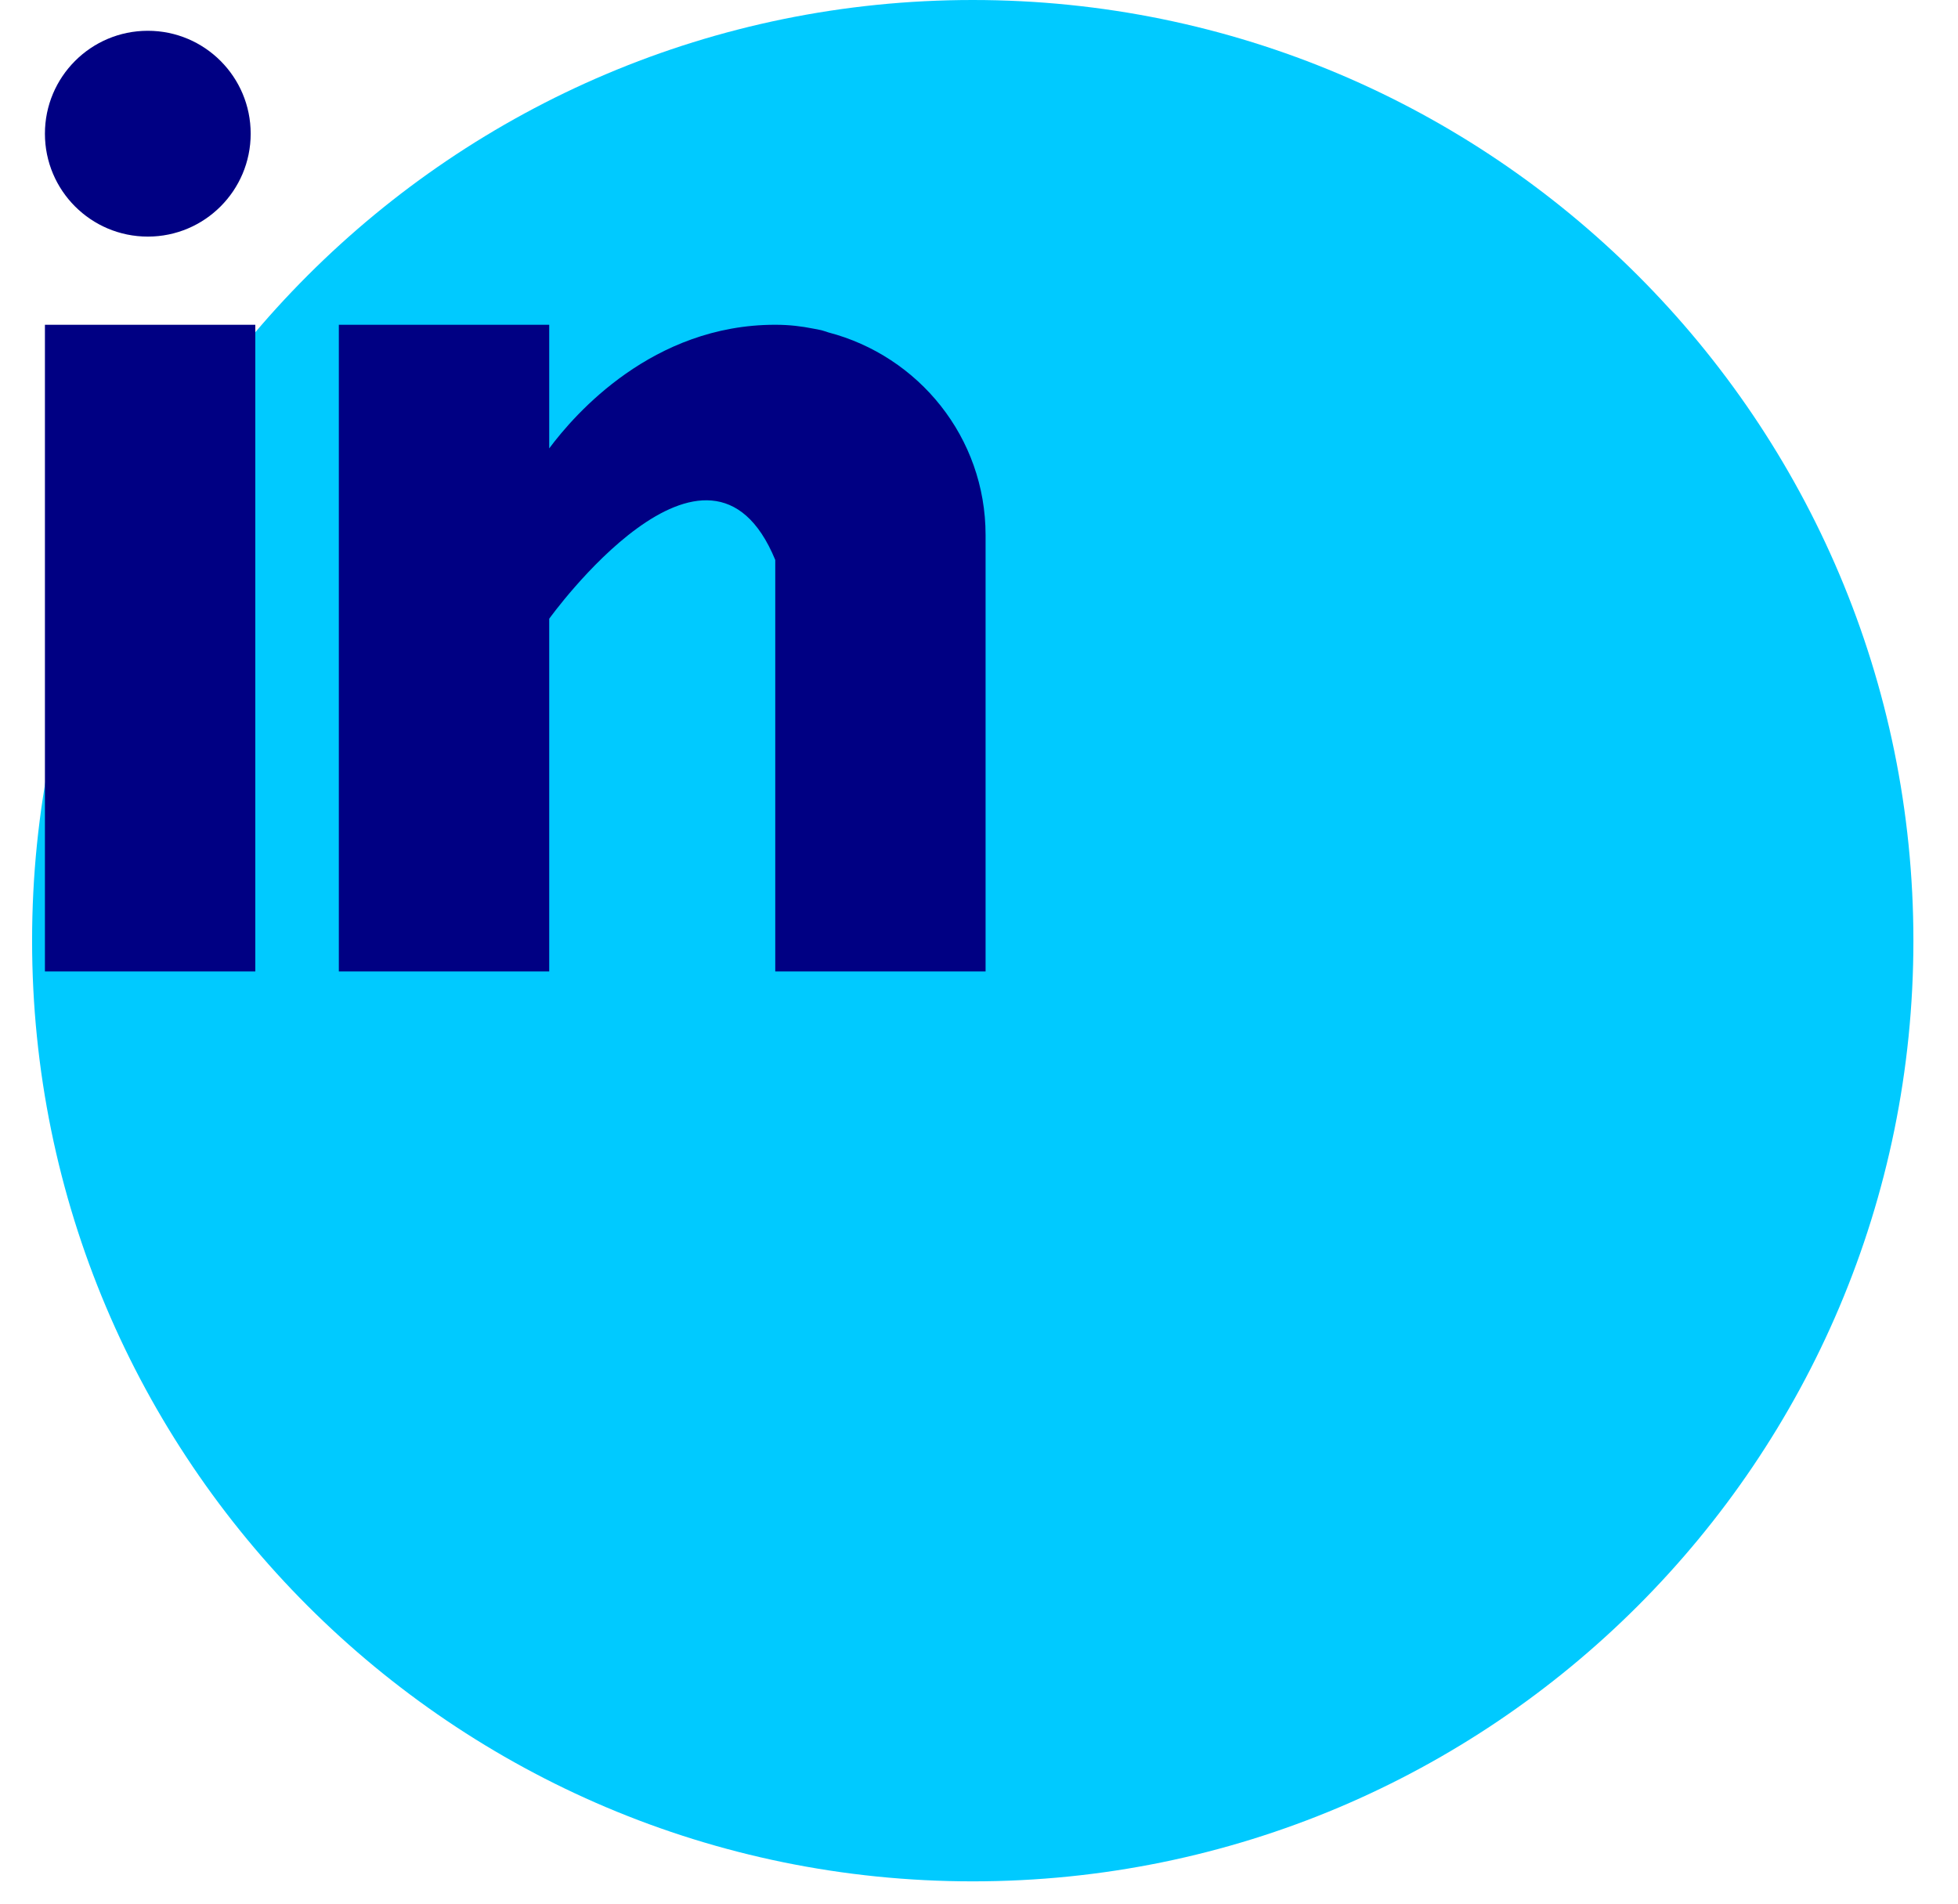
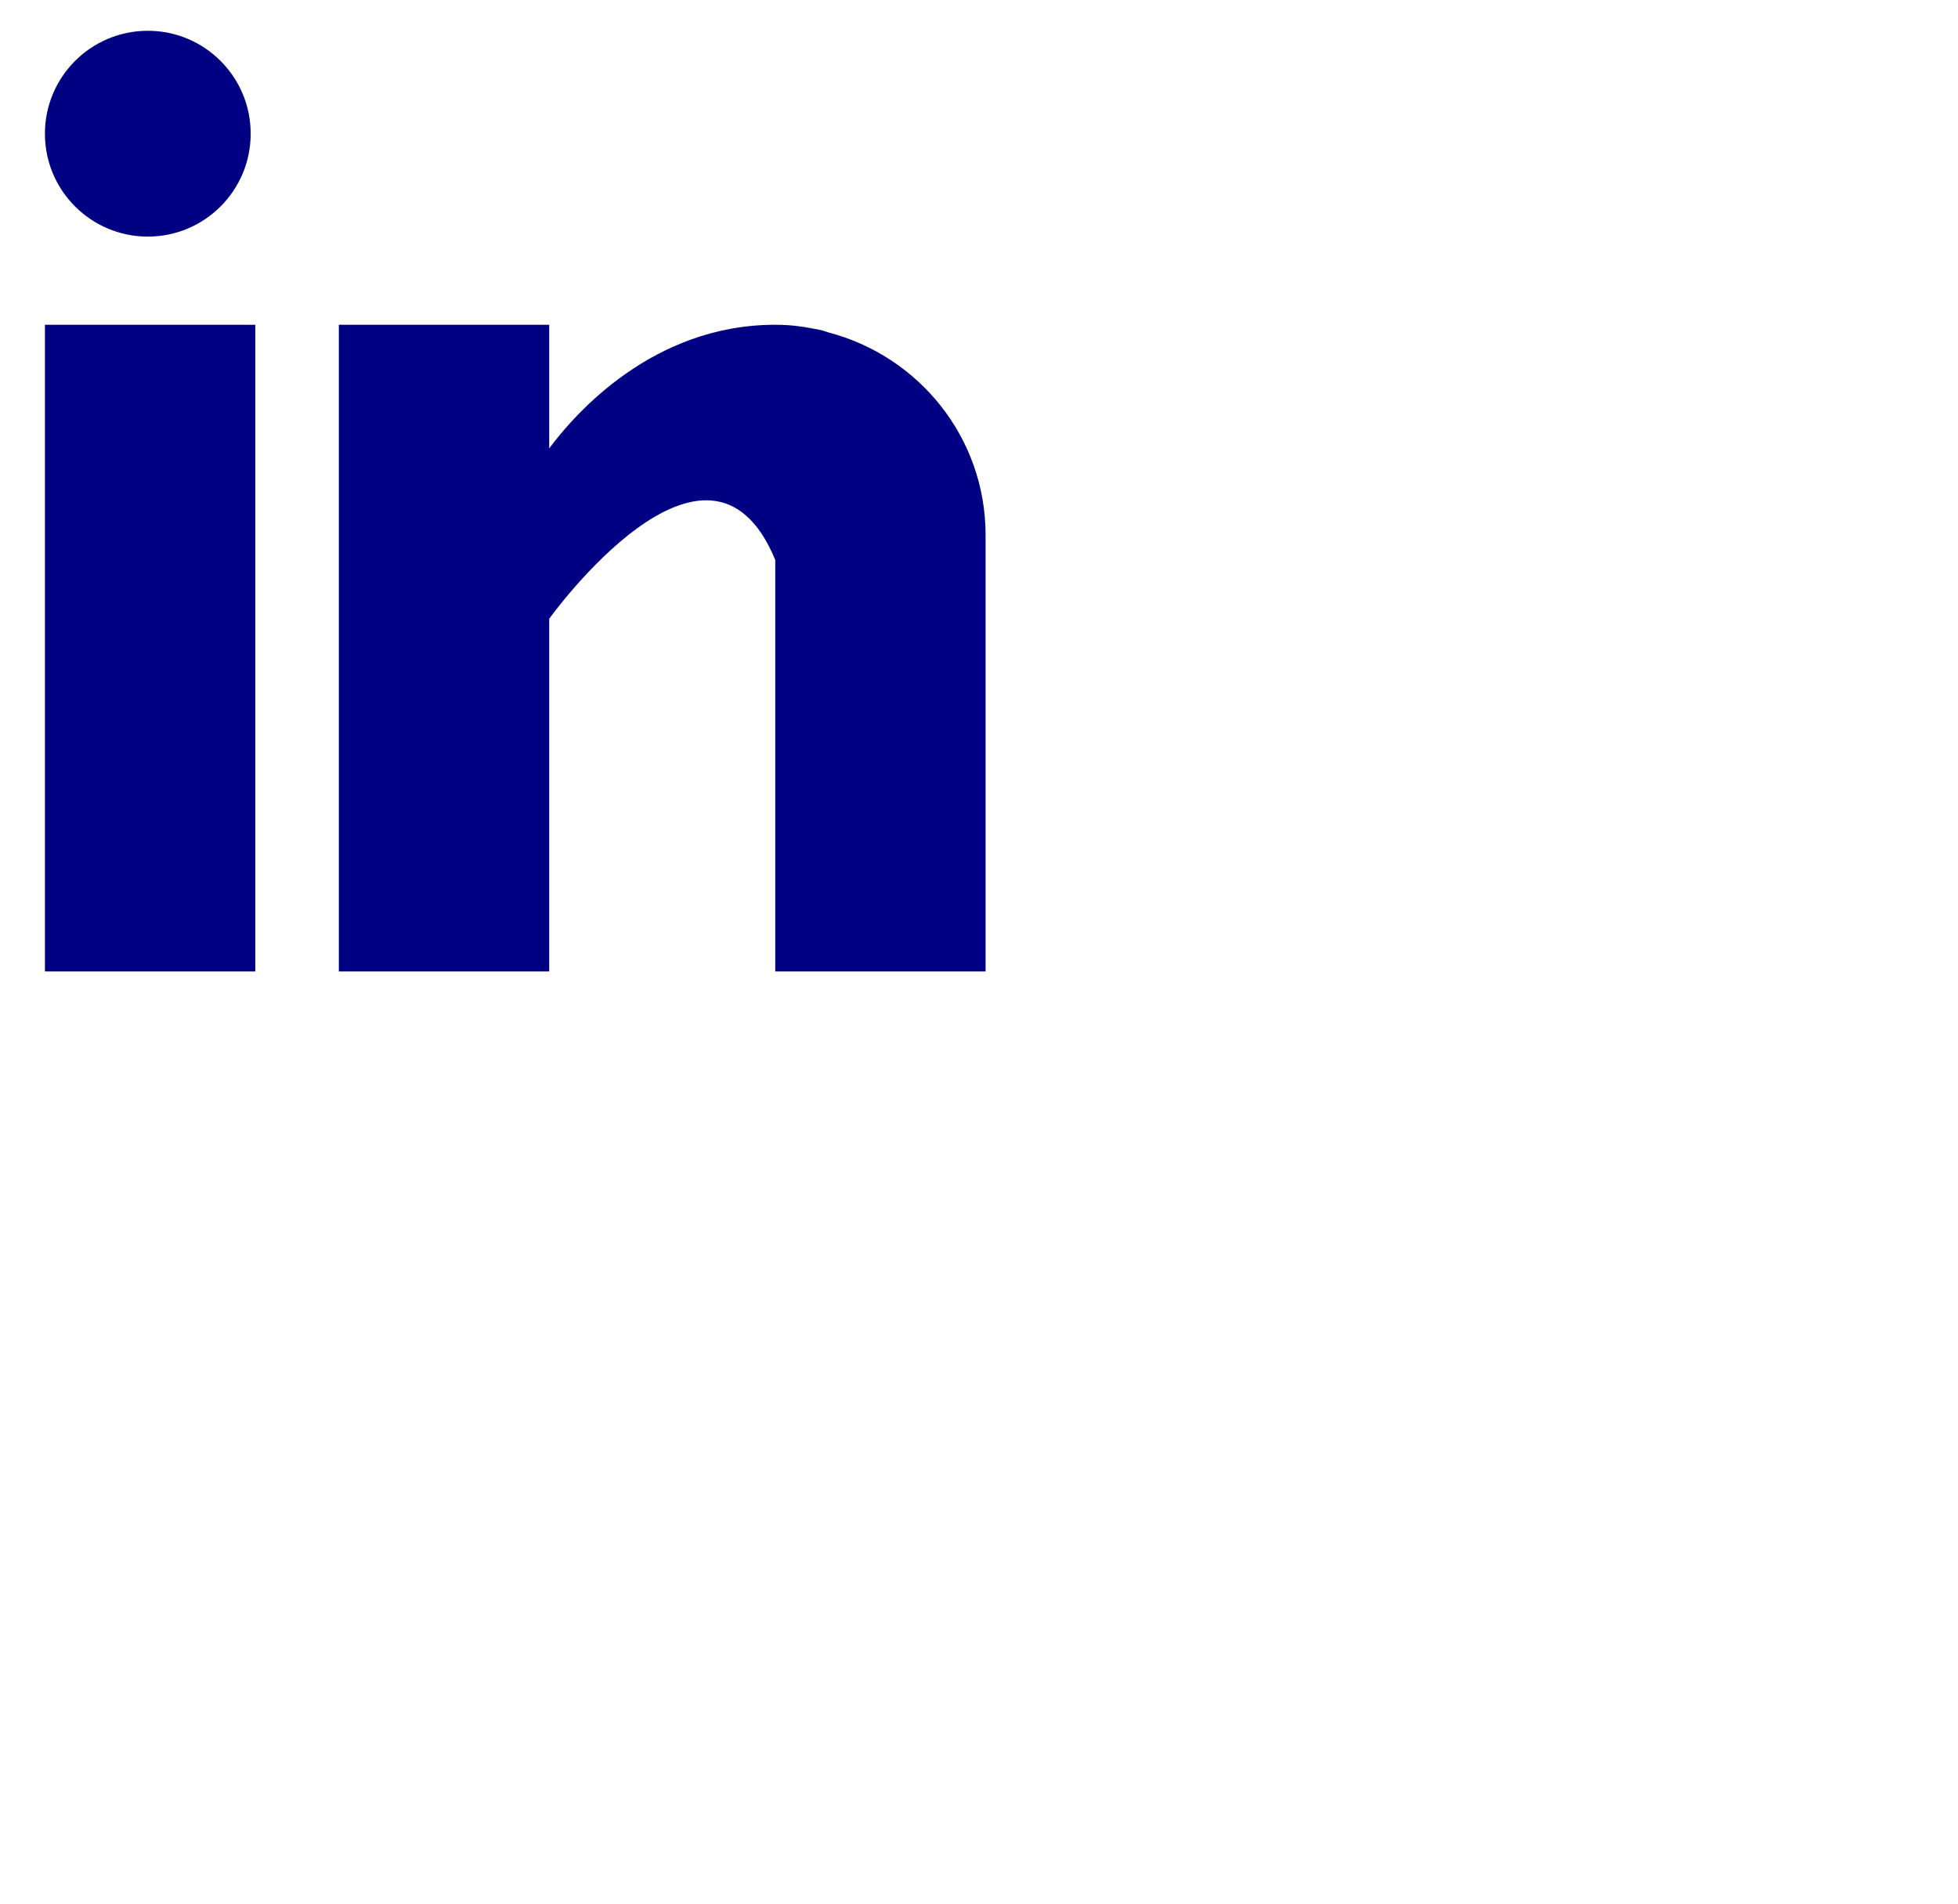
<svg xmlns="http://www.w3.org/2000/svg" width="36" height="35" viewBox="0 0 36 35" fill="none">
-   <circle cx="17.885" cy="17.295" r="17.295" fill="#00CAFF" />
  <path fill-rule="evenodd" clip-rule="evenodd" d="M4.609 2.458C4.609 3.503 3.763 4.35 2.718 4.35C1.673 4.35 0.826 3.503 0.826 2.458C0.826 1.413 1.673 0.566 2.718 0.566C3.763 0.566 4.609 1.413 4.609 2.458ZM0.826 5.971H4.694V17.861H0.826V5.971ZM15.228 6.111C15.214 6.106 15.201 6.102 15.188 6.097C15.161 6.089 15.134 6.08 15.105 6.072C15.053 6.06 15.001 6.05 14.948 6.041C14.743 6 14.518 5.971 14.254 5.971C11.999 5.971 10.569 7.611 10.098 8.244V5.971H6.23V17.861H10.098V11.376C10.098 11.376 13.021 7.305 14.254 10.295V17.861H18.121V9.838C18.121 8.041 16.89 6.544 15.228 6.111Z" fill="#000083" />
</svg>
